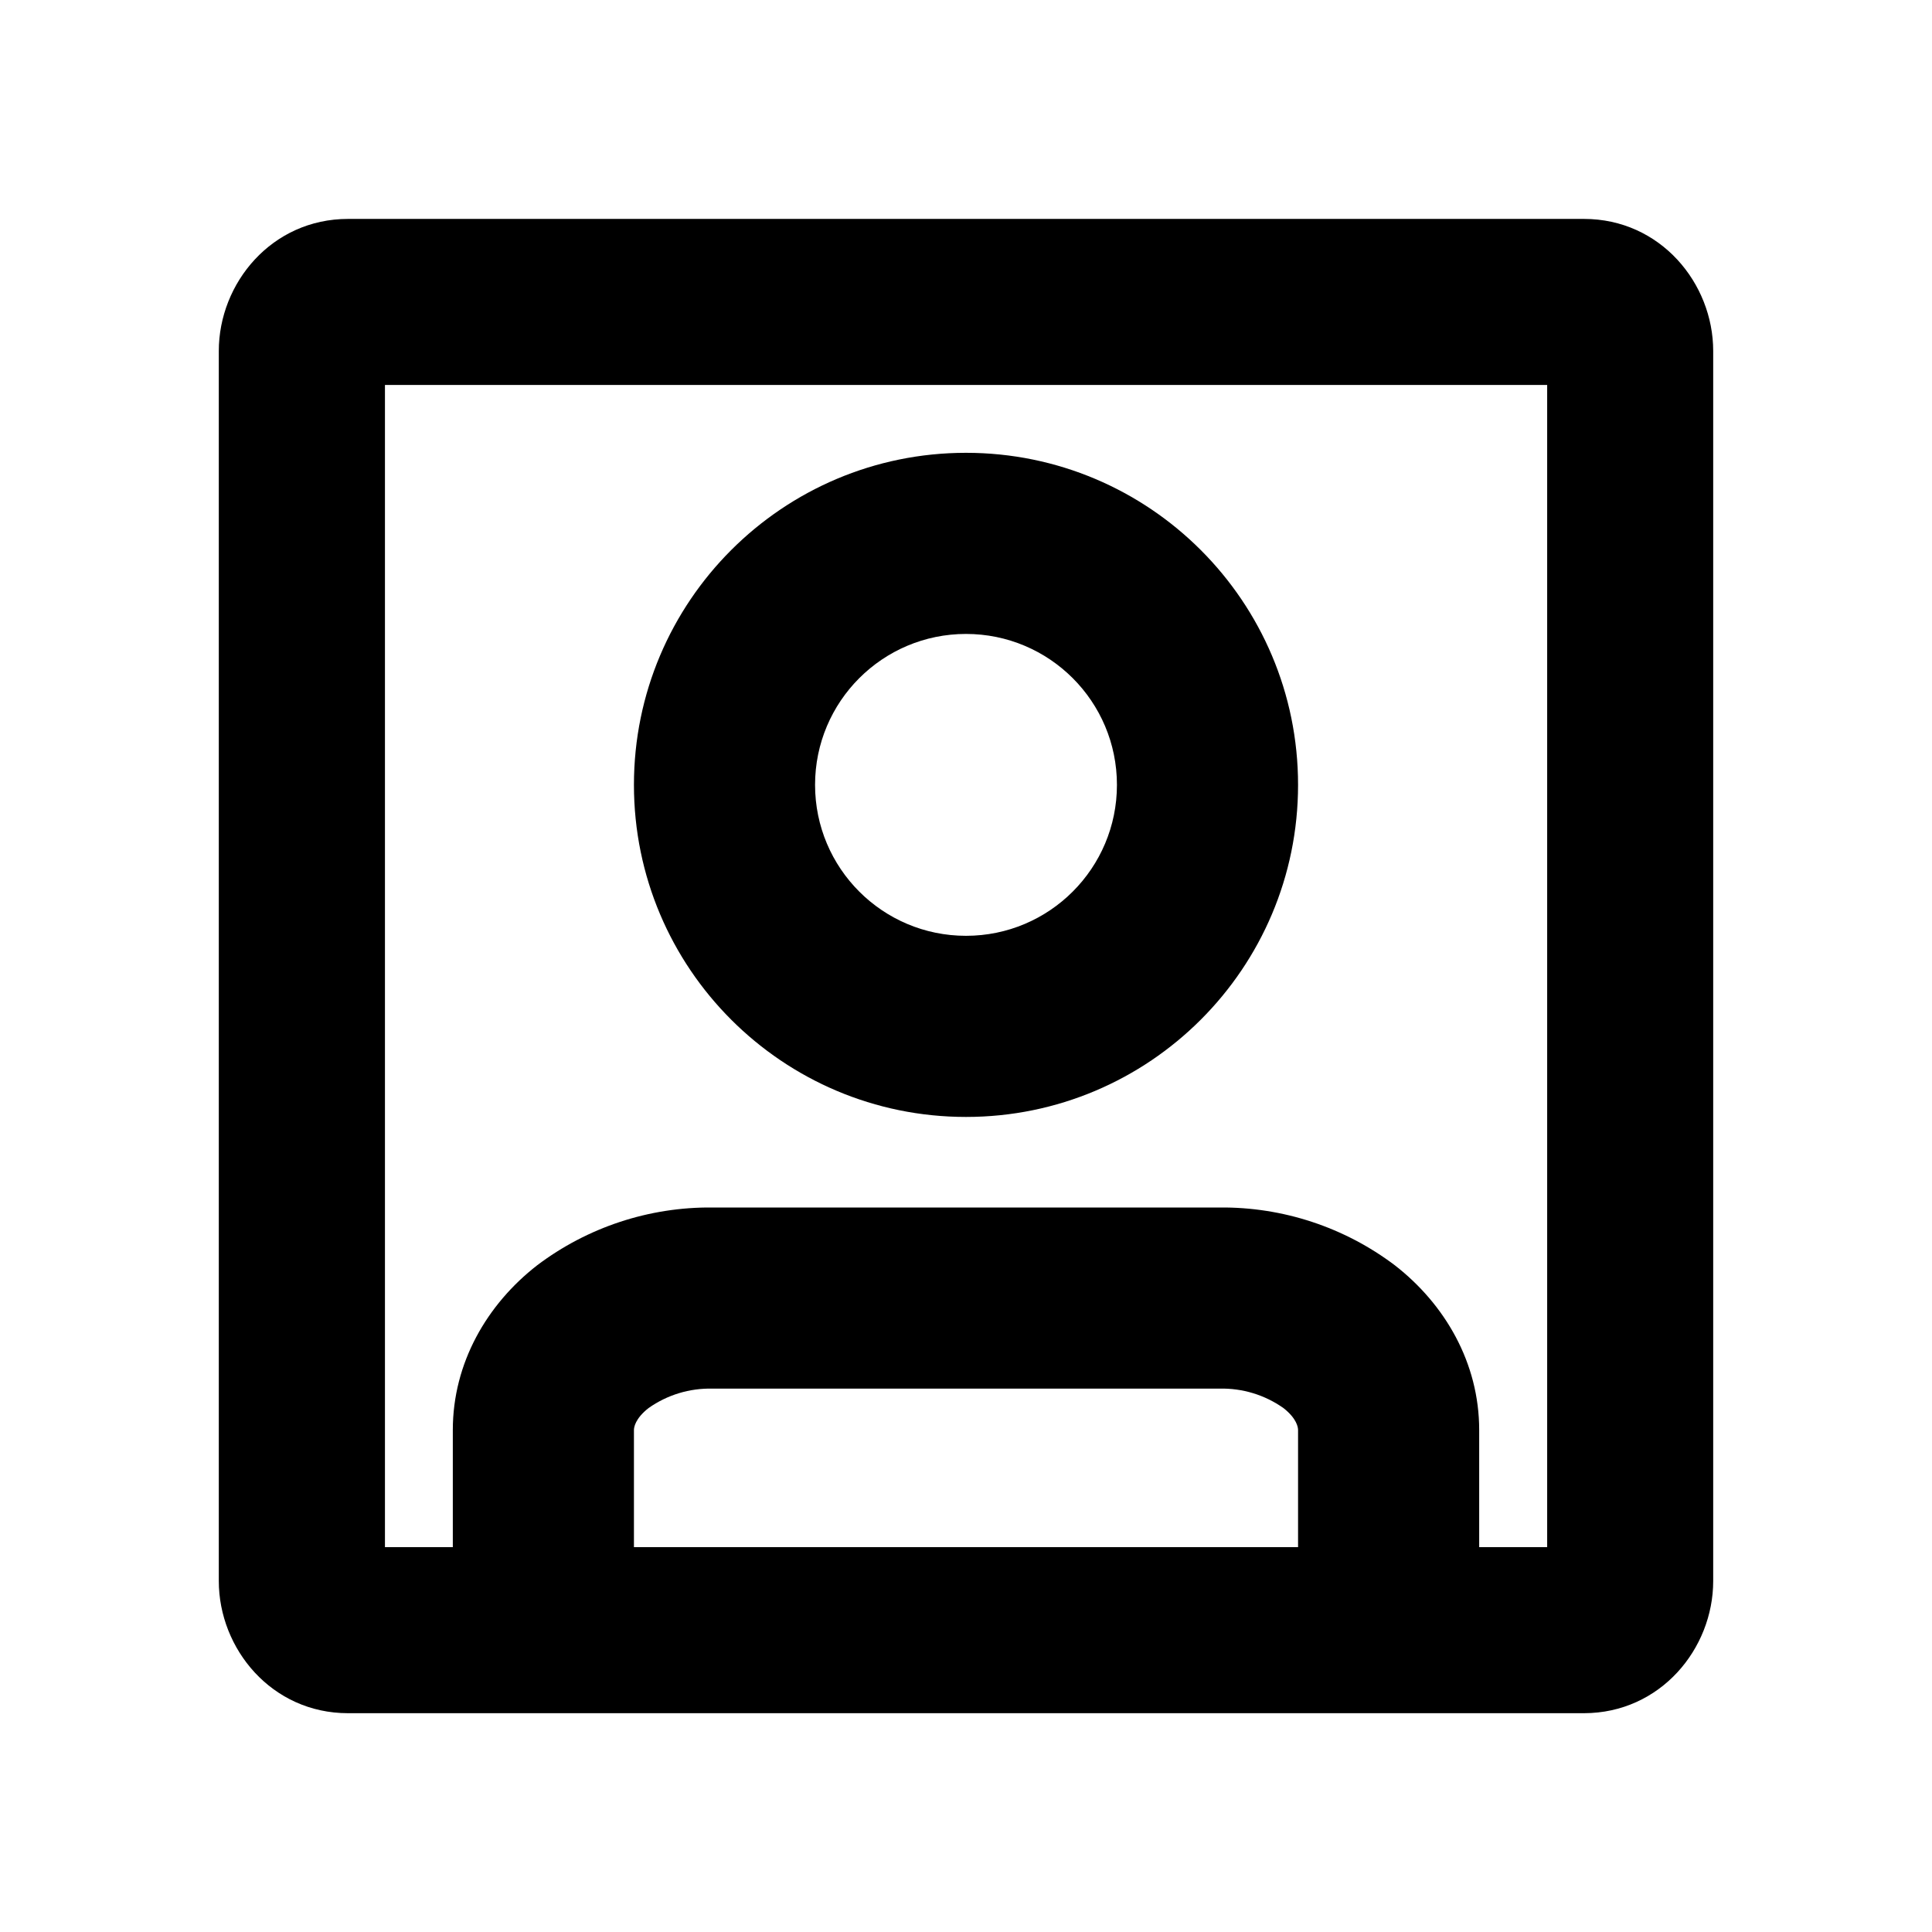
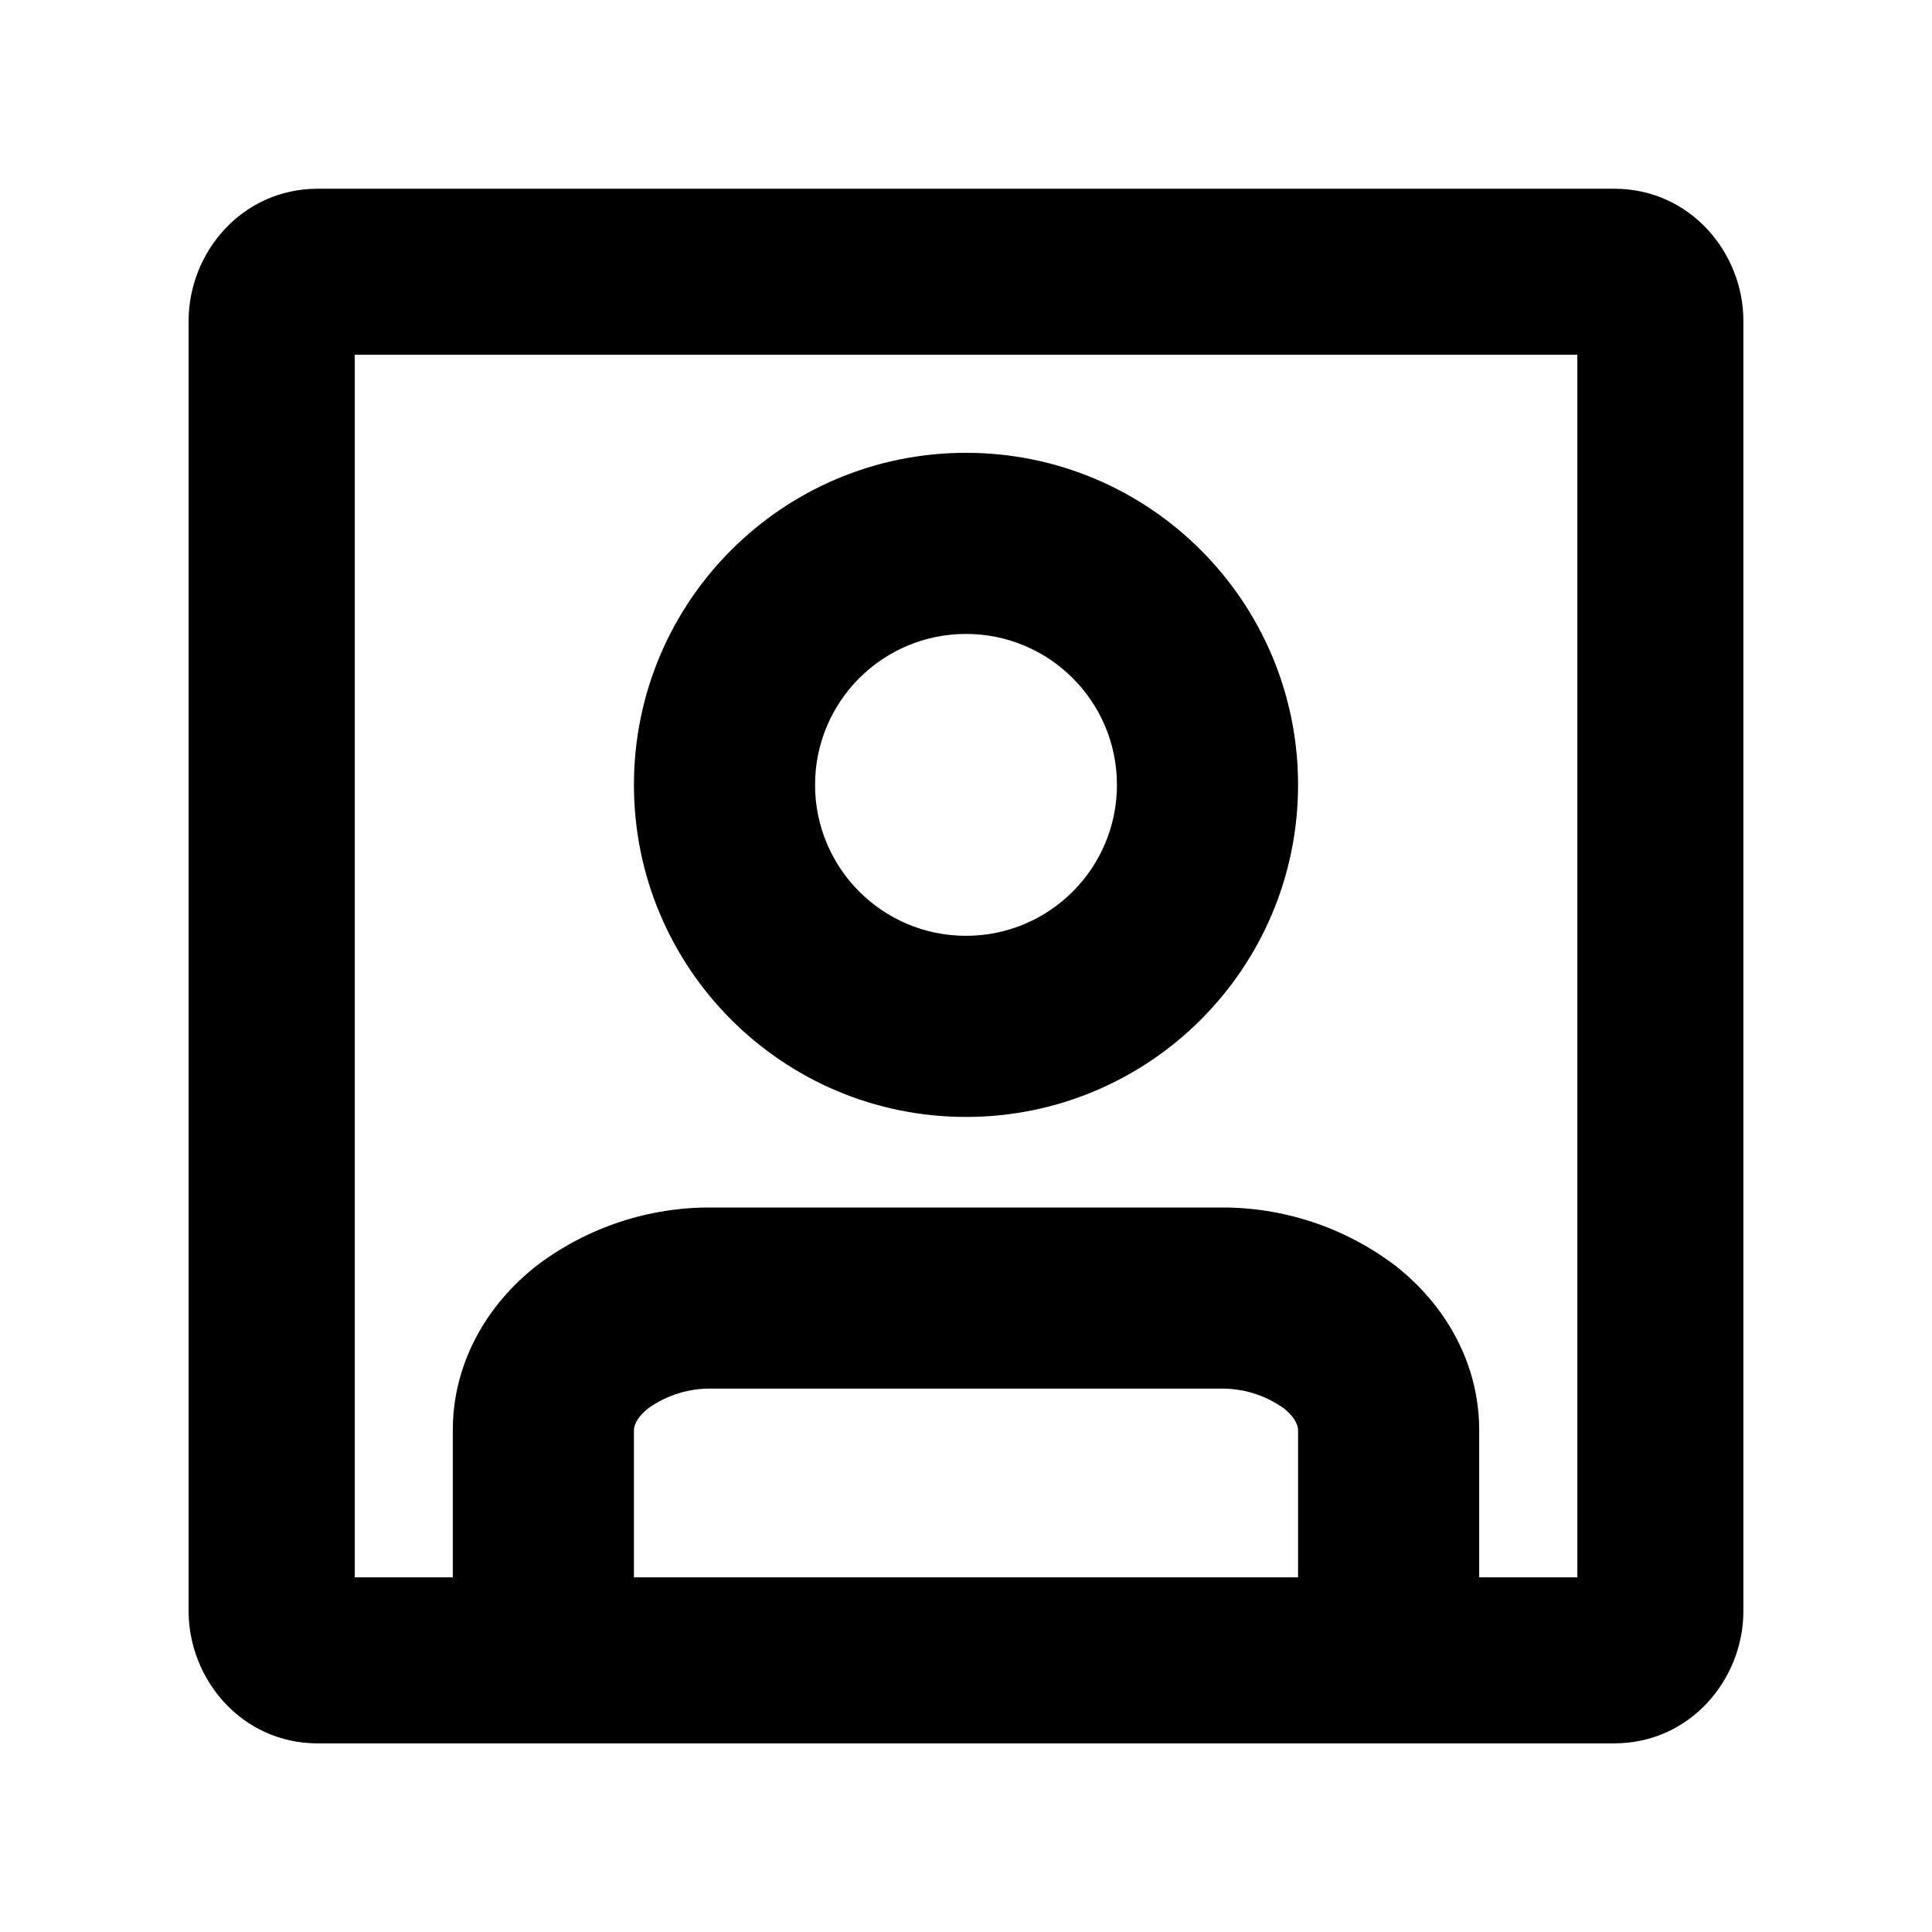
<svg xmlns="http://www.w3.org/2000/svg" viewBox="0 0 16 16">
-   <path d="M13.118 1.813c.632 0 1.07.532 1.07 1.094v10.186c0 .562-.438 1.094-1.07 1.095H2.882c-.632 0-1.07-.533-1.07-1.095V2.907c0-.562.438-1.094 1.07-1.094zm-9.93 11h.562v-.97c0-.557.284-1.042.698-1.364A2.37 2.37 0 0 1 5.9 10h4.2a2.37 2.37 0 0 1 1.452.479c.414.322.698.807.698 1.364v.97h.563V3.188H3.188zM5.9 11.5a.88.88 0 0 0-.529.161c-.111.087-.121.16-.121.182v.97h5.5v-.97c0-.022-.01-.095-.121-.182a.88.88 0 0 0-.53-.161zM8 3.75a2.75 2.75 0 1 1 0 5.5 2.75 2.75 0 0 1 0-5.5m0 1.5a1.25 1.25 0 1 0 0 2.5 1.25 1.25 0 0 0 0-2.5" />
+   <path d="M13.368 1.563c.632 0 1.07.532 1.07 1.094v10.686c0 .562-.438 1.094-1.07 1.095H2.632c-.632 0-1.07-.533-1.07-1.095V2.657c0-.562.438-1.094 1.07-1.094zm-10.43 11.5h.812v-1.22c0-.557.284-1.042.698-1.364A2.37 2.37 0 0 1 5.9 10h4.2a2.37 2.37 0 0 1 1.452.479c.414.322.698.807.698 1.364v1.22h.813V2.938H2.938zM5.9 11.5a.88.88 0 0 0-.529.161c-.111.087-.121.16-.121.182v1.22h5.5v-1.22c0-.022-.01-.095-.121-.182a.88.88 0 0 0-.53-.161zM8 3.75a2.75 2.75 0 1 1 0 5.5 2.75 2.75 0 0 1 0-5.5m0 1.5a1.25 1.25 0 1 0 0 2.5 1.25 1.25 0 0 0 0-2.5" />
</svg>
